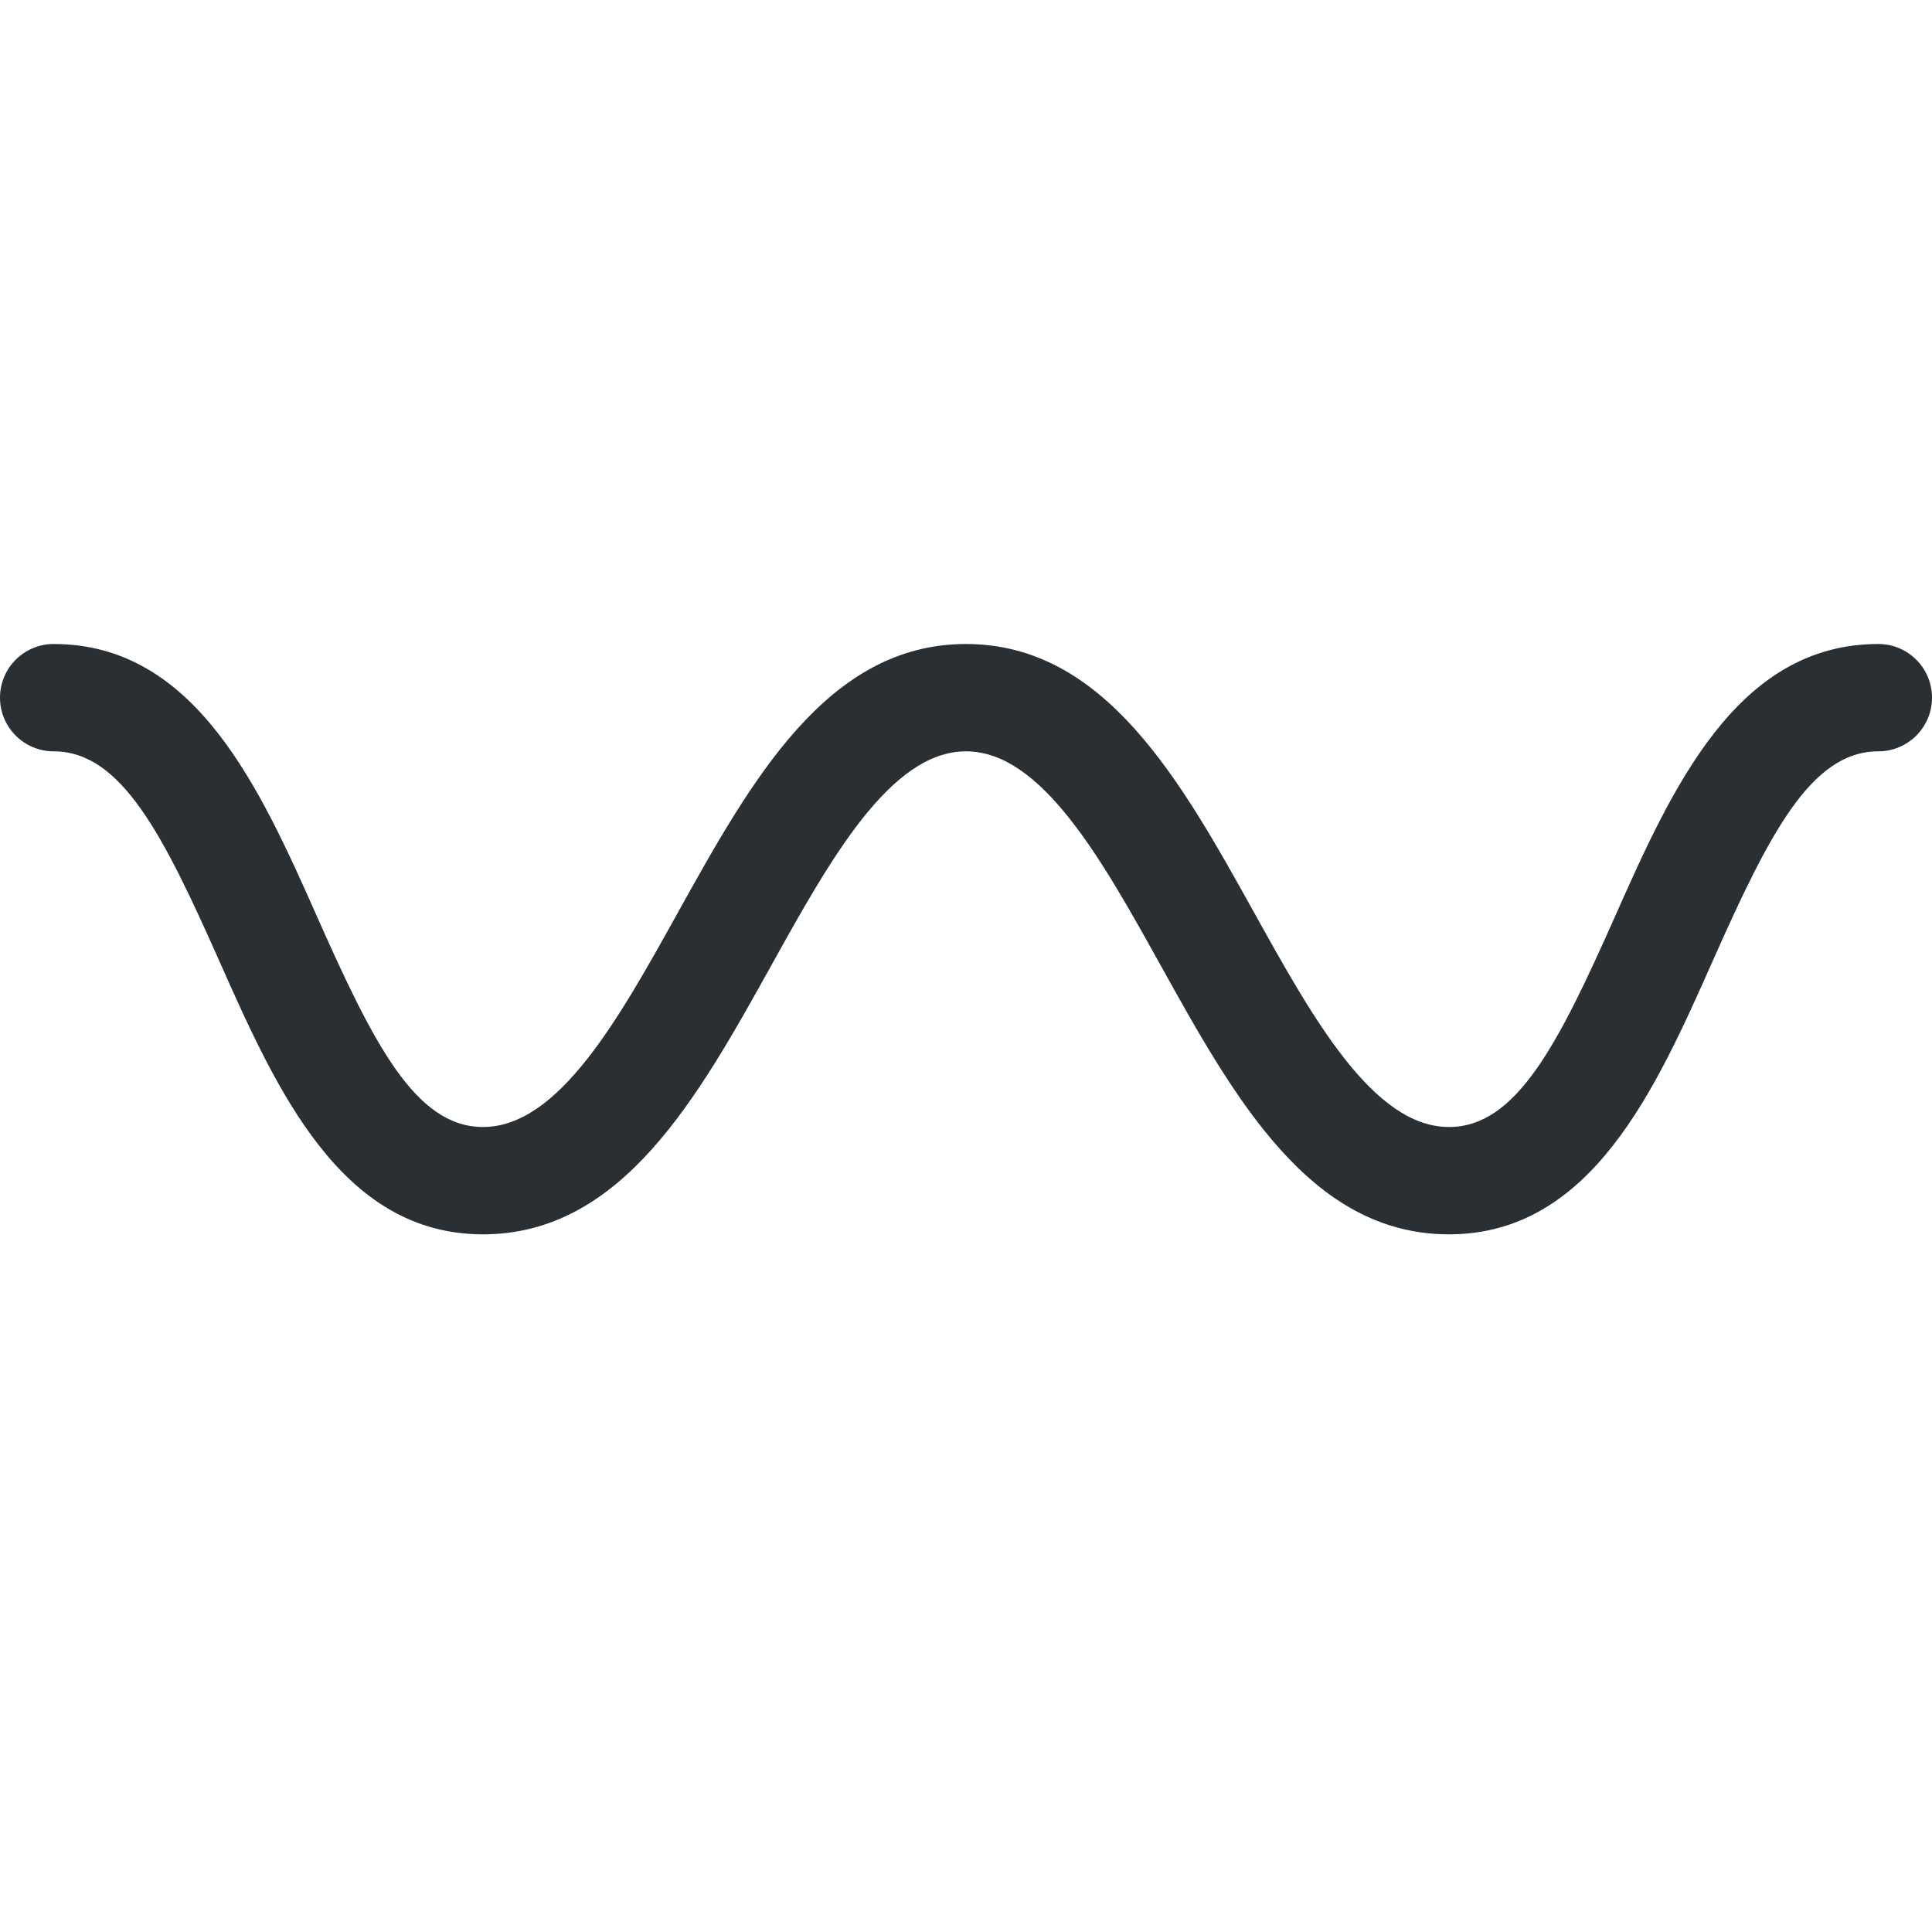
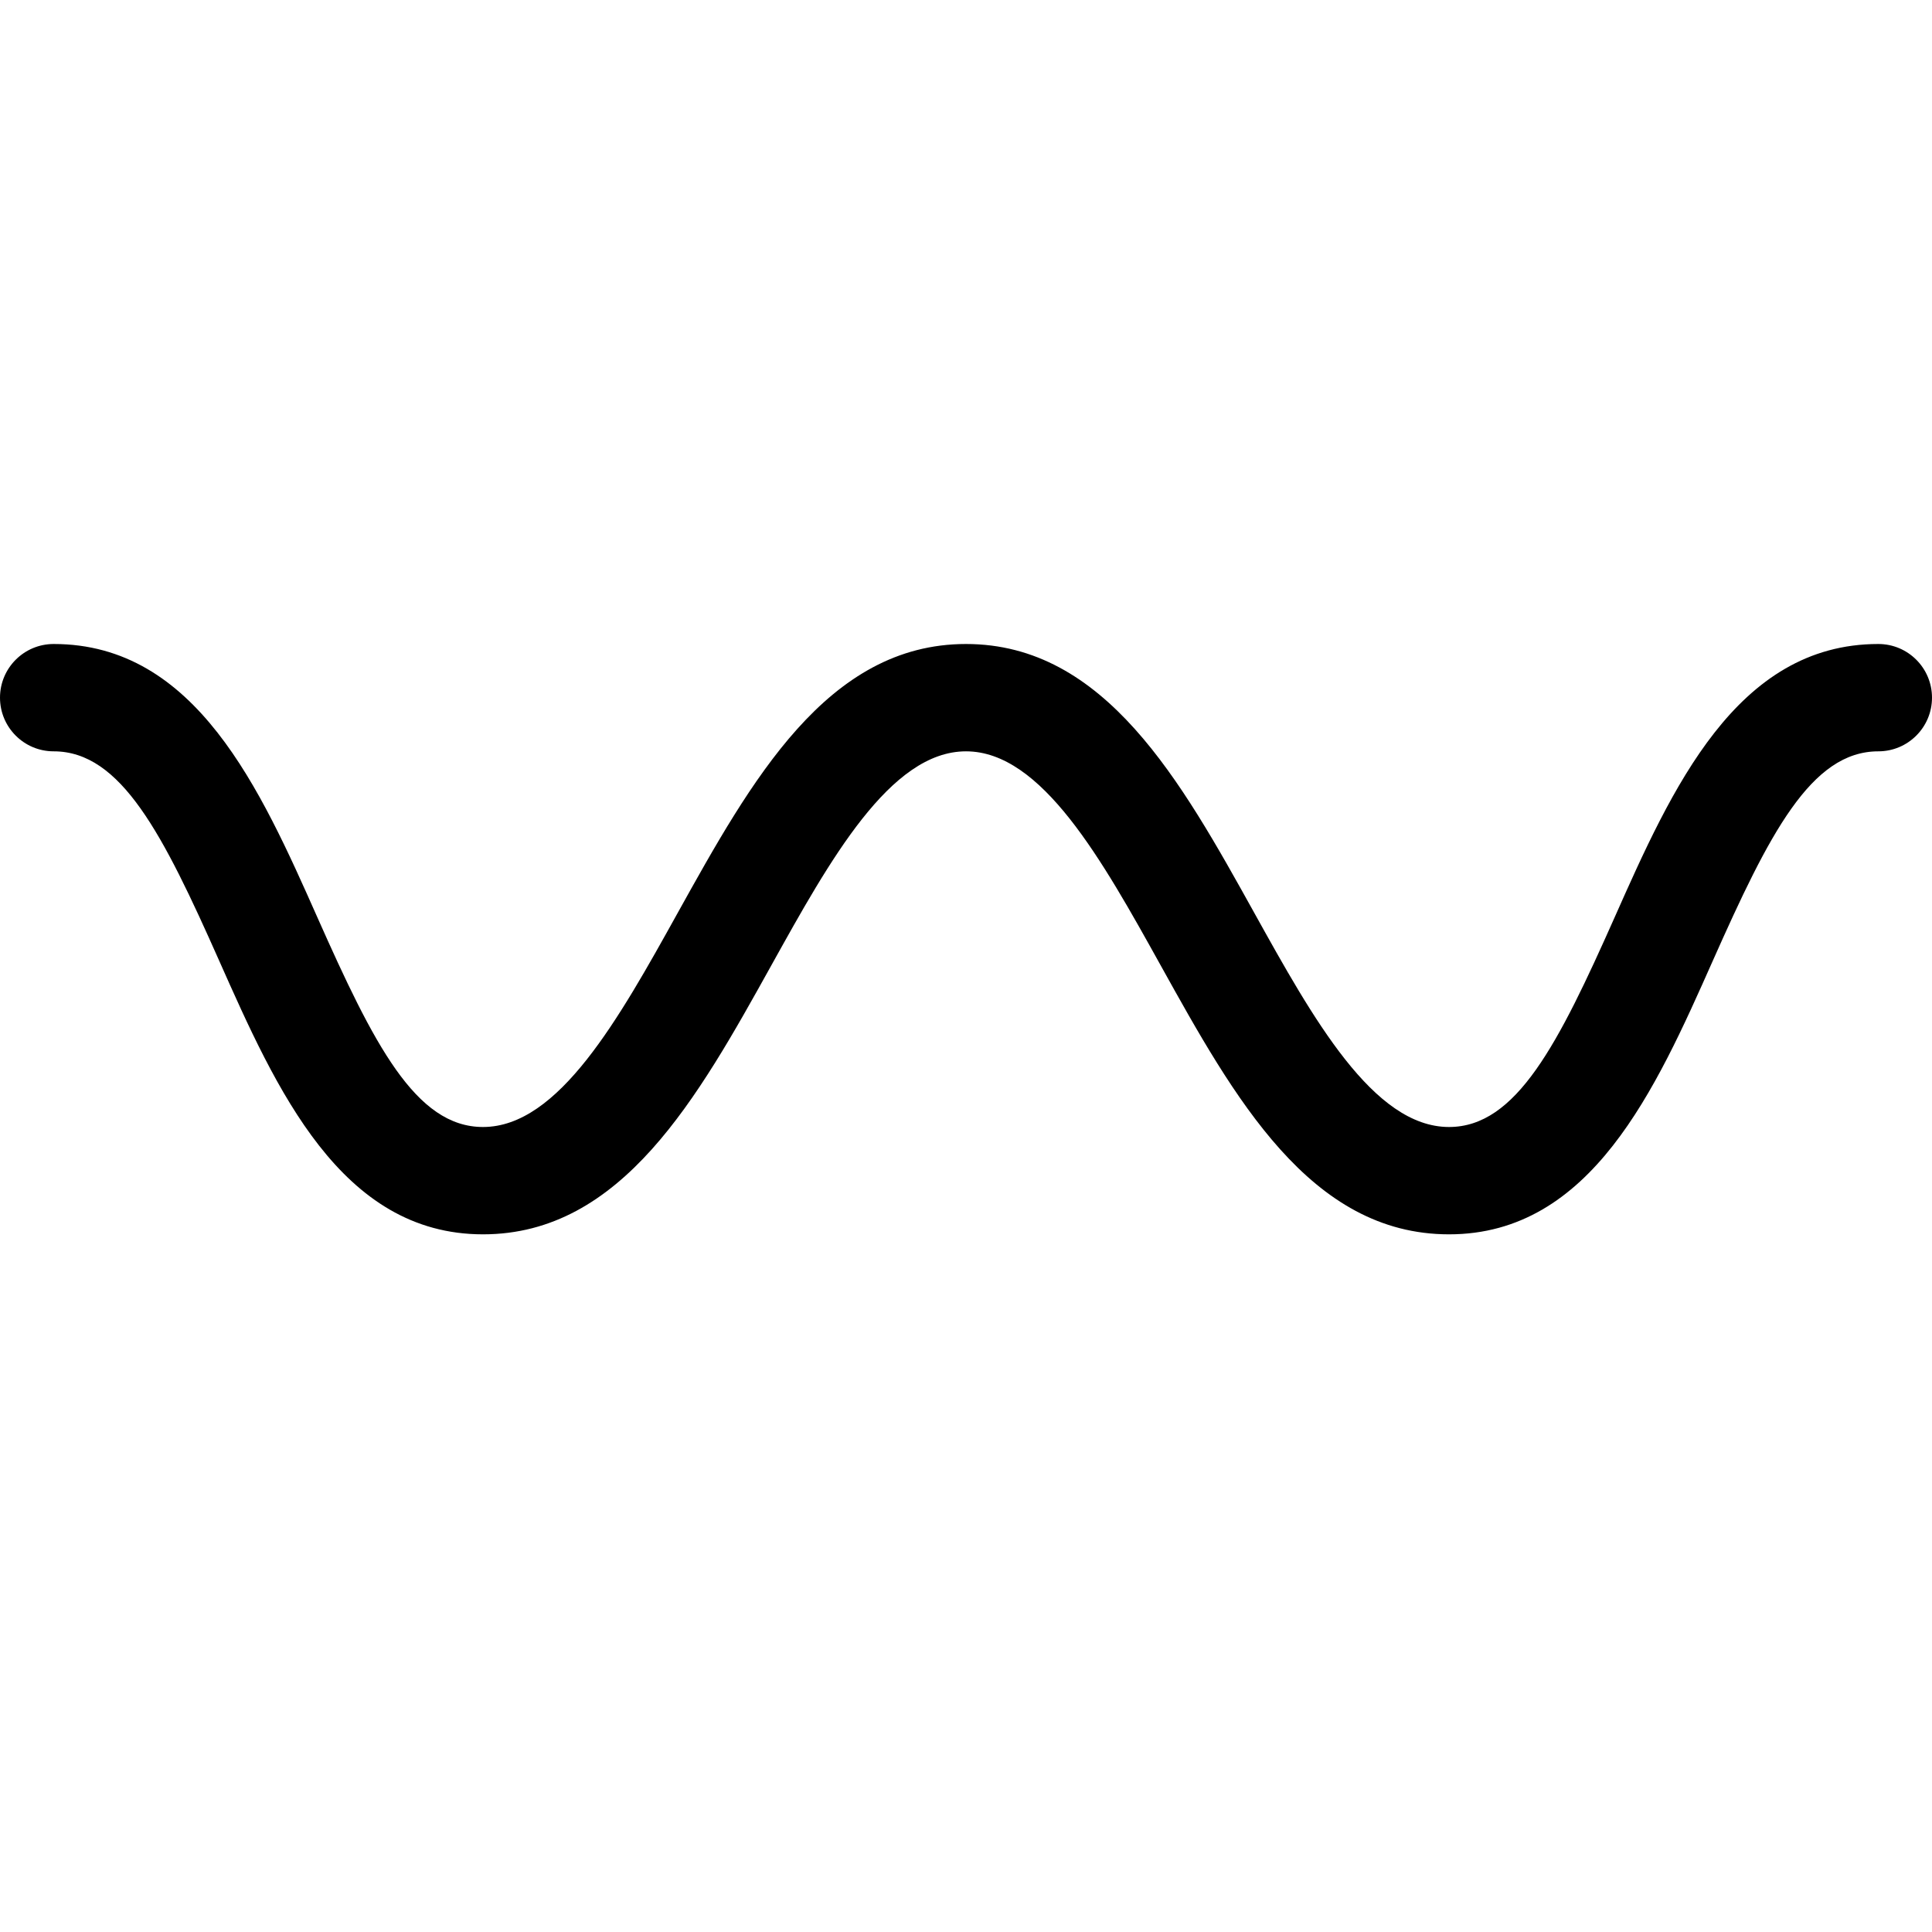
<svg xmlns="http://www.w3.org/2000/svg" width="800px" height="800px" viewBox="0 0 36 36" aria-hidden="true" role="img" class="iconify iconify--twemoji" preserveAspectRatio="xMidYMid meet">
-   <path fill="#292F33" d="M27 23c-2.589 0-4.005-2.549-5.374-5.014C20.537 16.026 19.411 14 18 14c-1.412 0-2.537 2.026-3.626 3.986C13.004 20.451 11.588 23 9 23c-2.65 0-3.853-2.706-4.914-5.094C3.038 15.546 2.256 14 1 14a1 1 0 0 1 0-2c2.65 0 3.853 2.706 4.914 5.094C6.962 19.453 7.744 21 9 21c1.412 0 2.537-2.026 3.626-3.986C13.996 14.549 15.412 12 18 12c2.589 0 4.005 2.549 5.374 5.014C24.463 18.974 25.589 21 27 21c1.256 0 2.037-1.547 3.086-3.906C31.147 14.706 32.351 12 35 12a1 1 0 1 1 0 2c-1.256 0-2.037 1.546-3.086 3.906C30.853 20.294 29.649 23 27 23z" />
+   <path fill="hsl(222.2 47.4% 11.2)" d="M27 23c-2.589 0-4.005-2.549-5.374-5.014C20.537 16.026 19.411 14 18 14c-1.412 0-2.537 2.026-3.626 3.986C13.004 20.451 11.588 23 9 23c-2.65 0-3.853-2.706-4.914-5.094C3.038 15.546 2.256 14 1 14a1 1 0 0 1 0-2c2.65 0 3.853 2.706 4.914 5.094C6.962 19.453 7.744 21 9 21c1.412 0 2.537-2.026 3.626-3.986C13.996 14.549 15.412 12 18 12c2.589 0 4.005 2.549 5.374 5.014C24.463 18.974 25.589 21 27 21c1.256 0 2.037-1.547 3.086-3.906C31.147 14.706 32.351 12 35 12a1 1 0 1 1 0 2c-1.256 0-2.037 1.546-3.086 3.906C30.853 20.294 29.649 23 27 23z" />
</svg>
